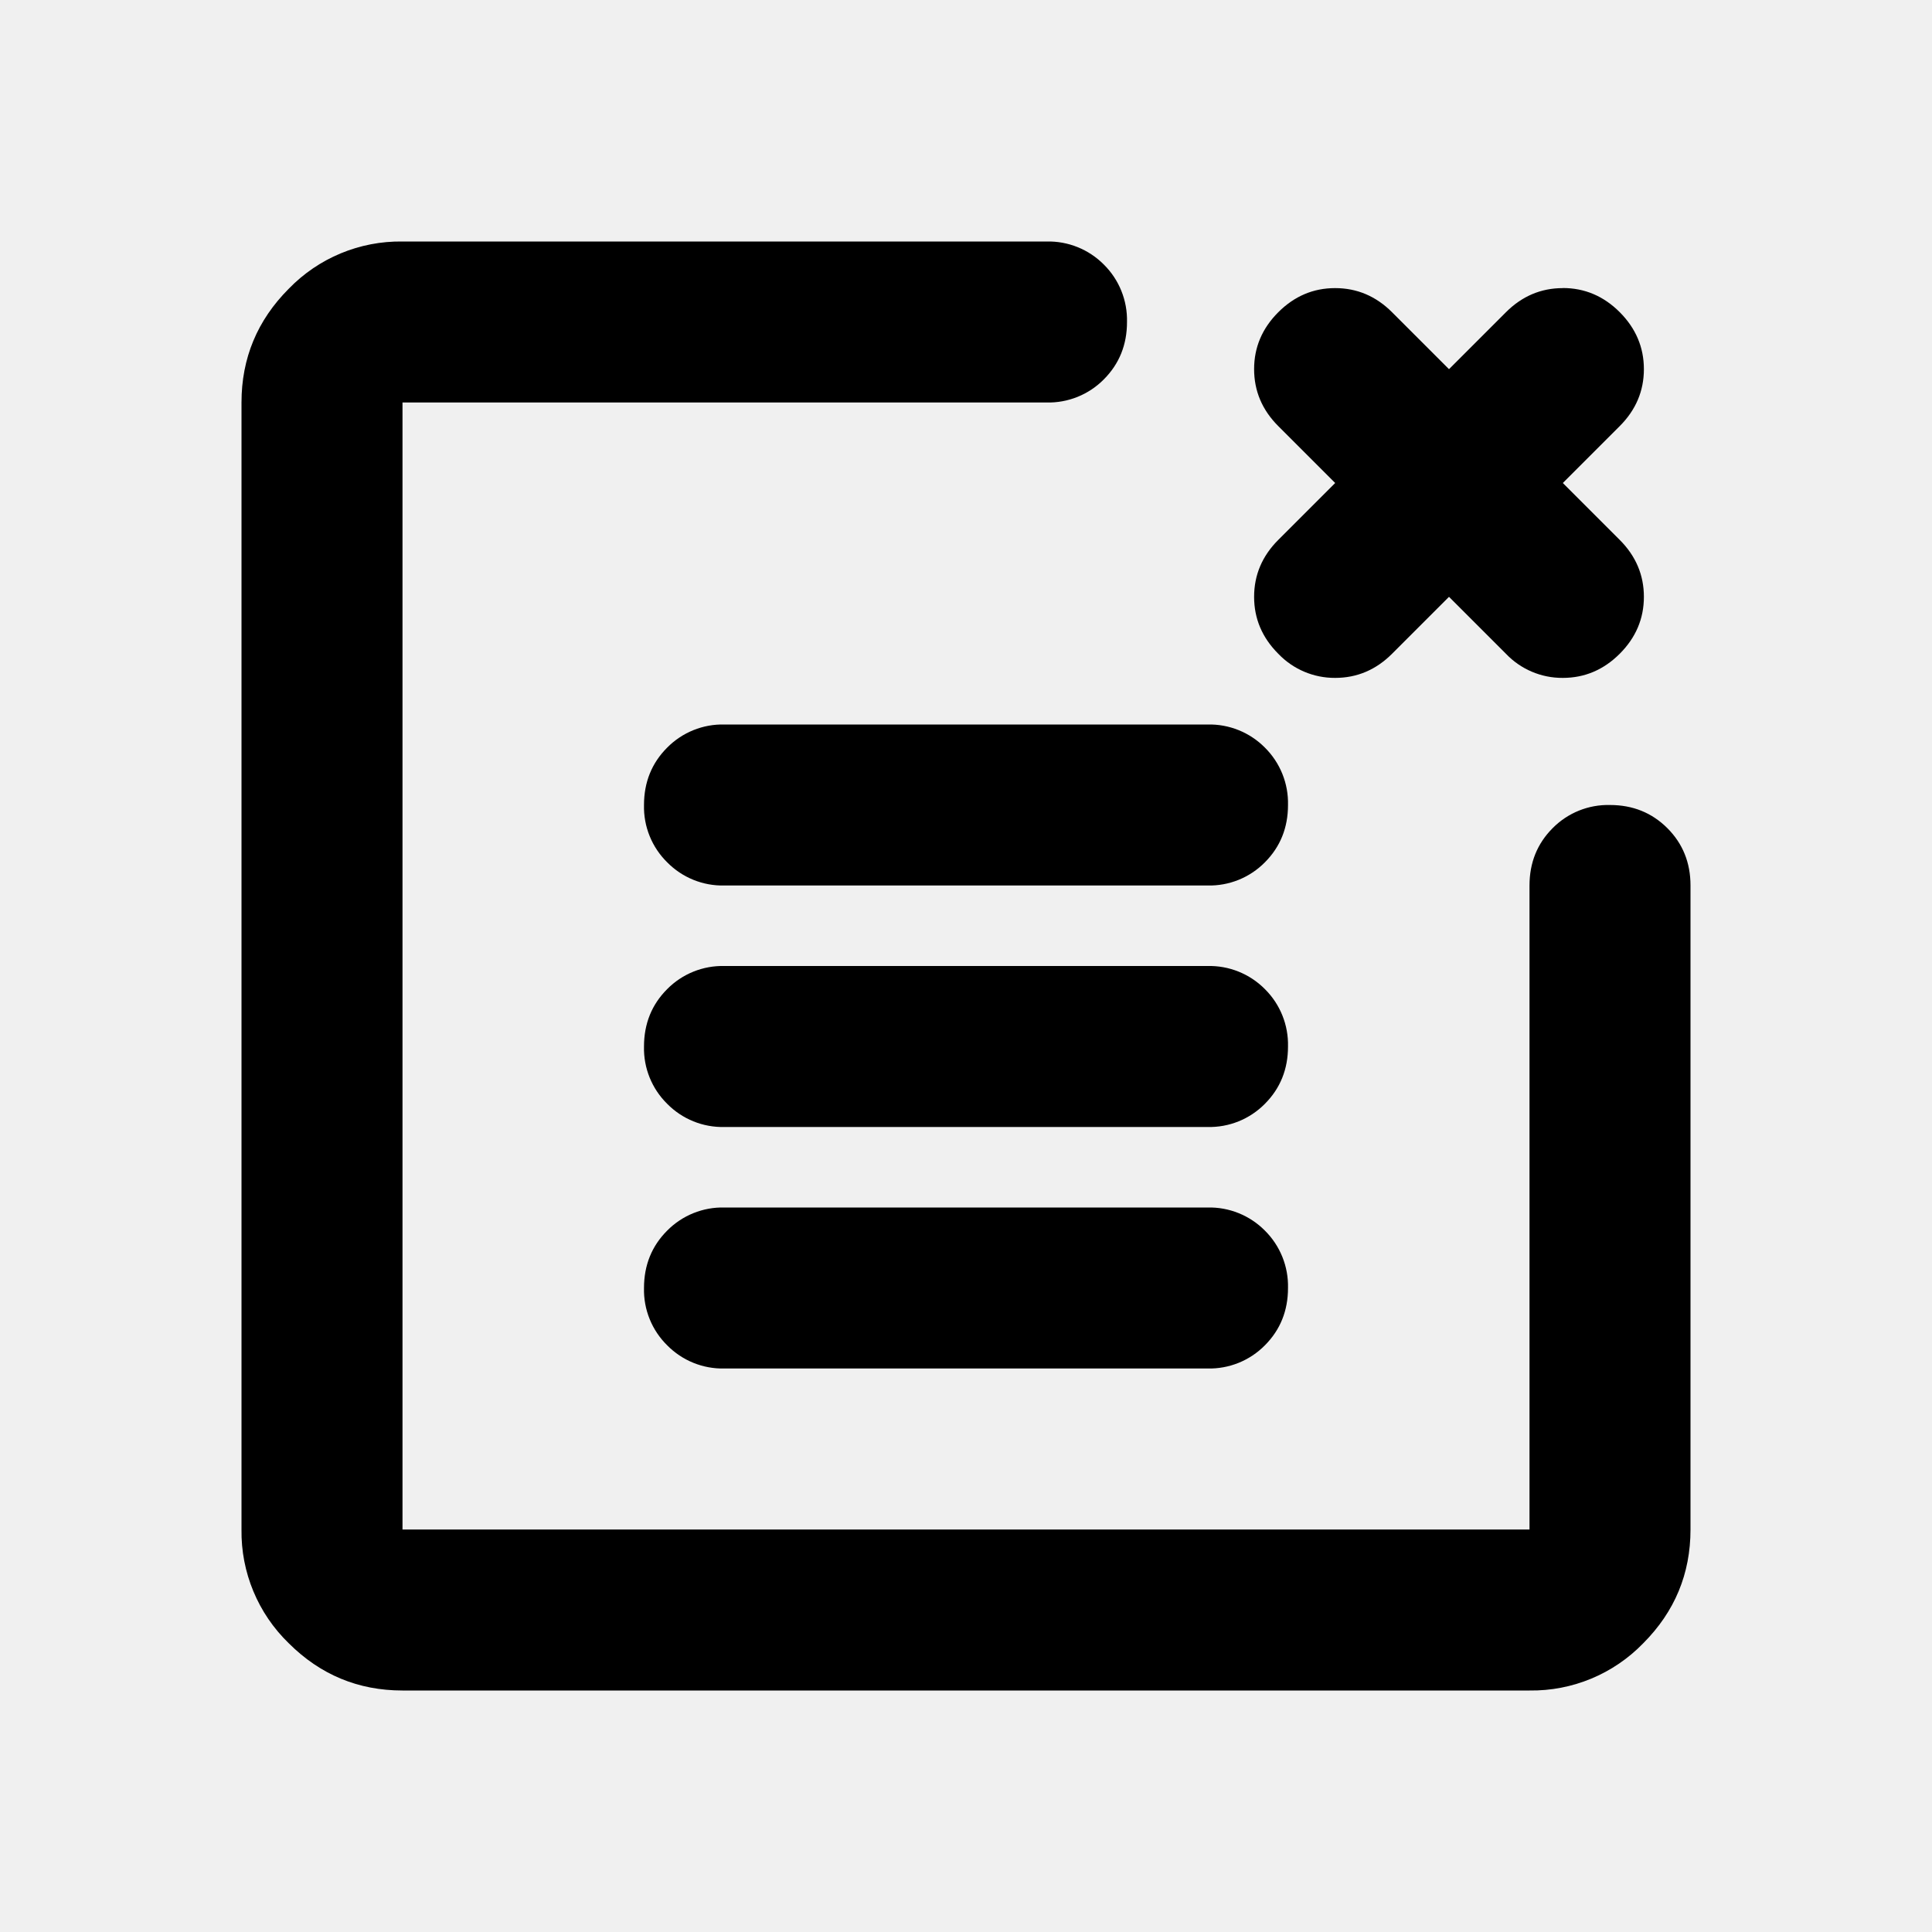
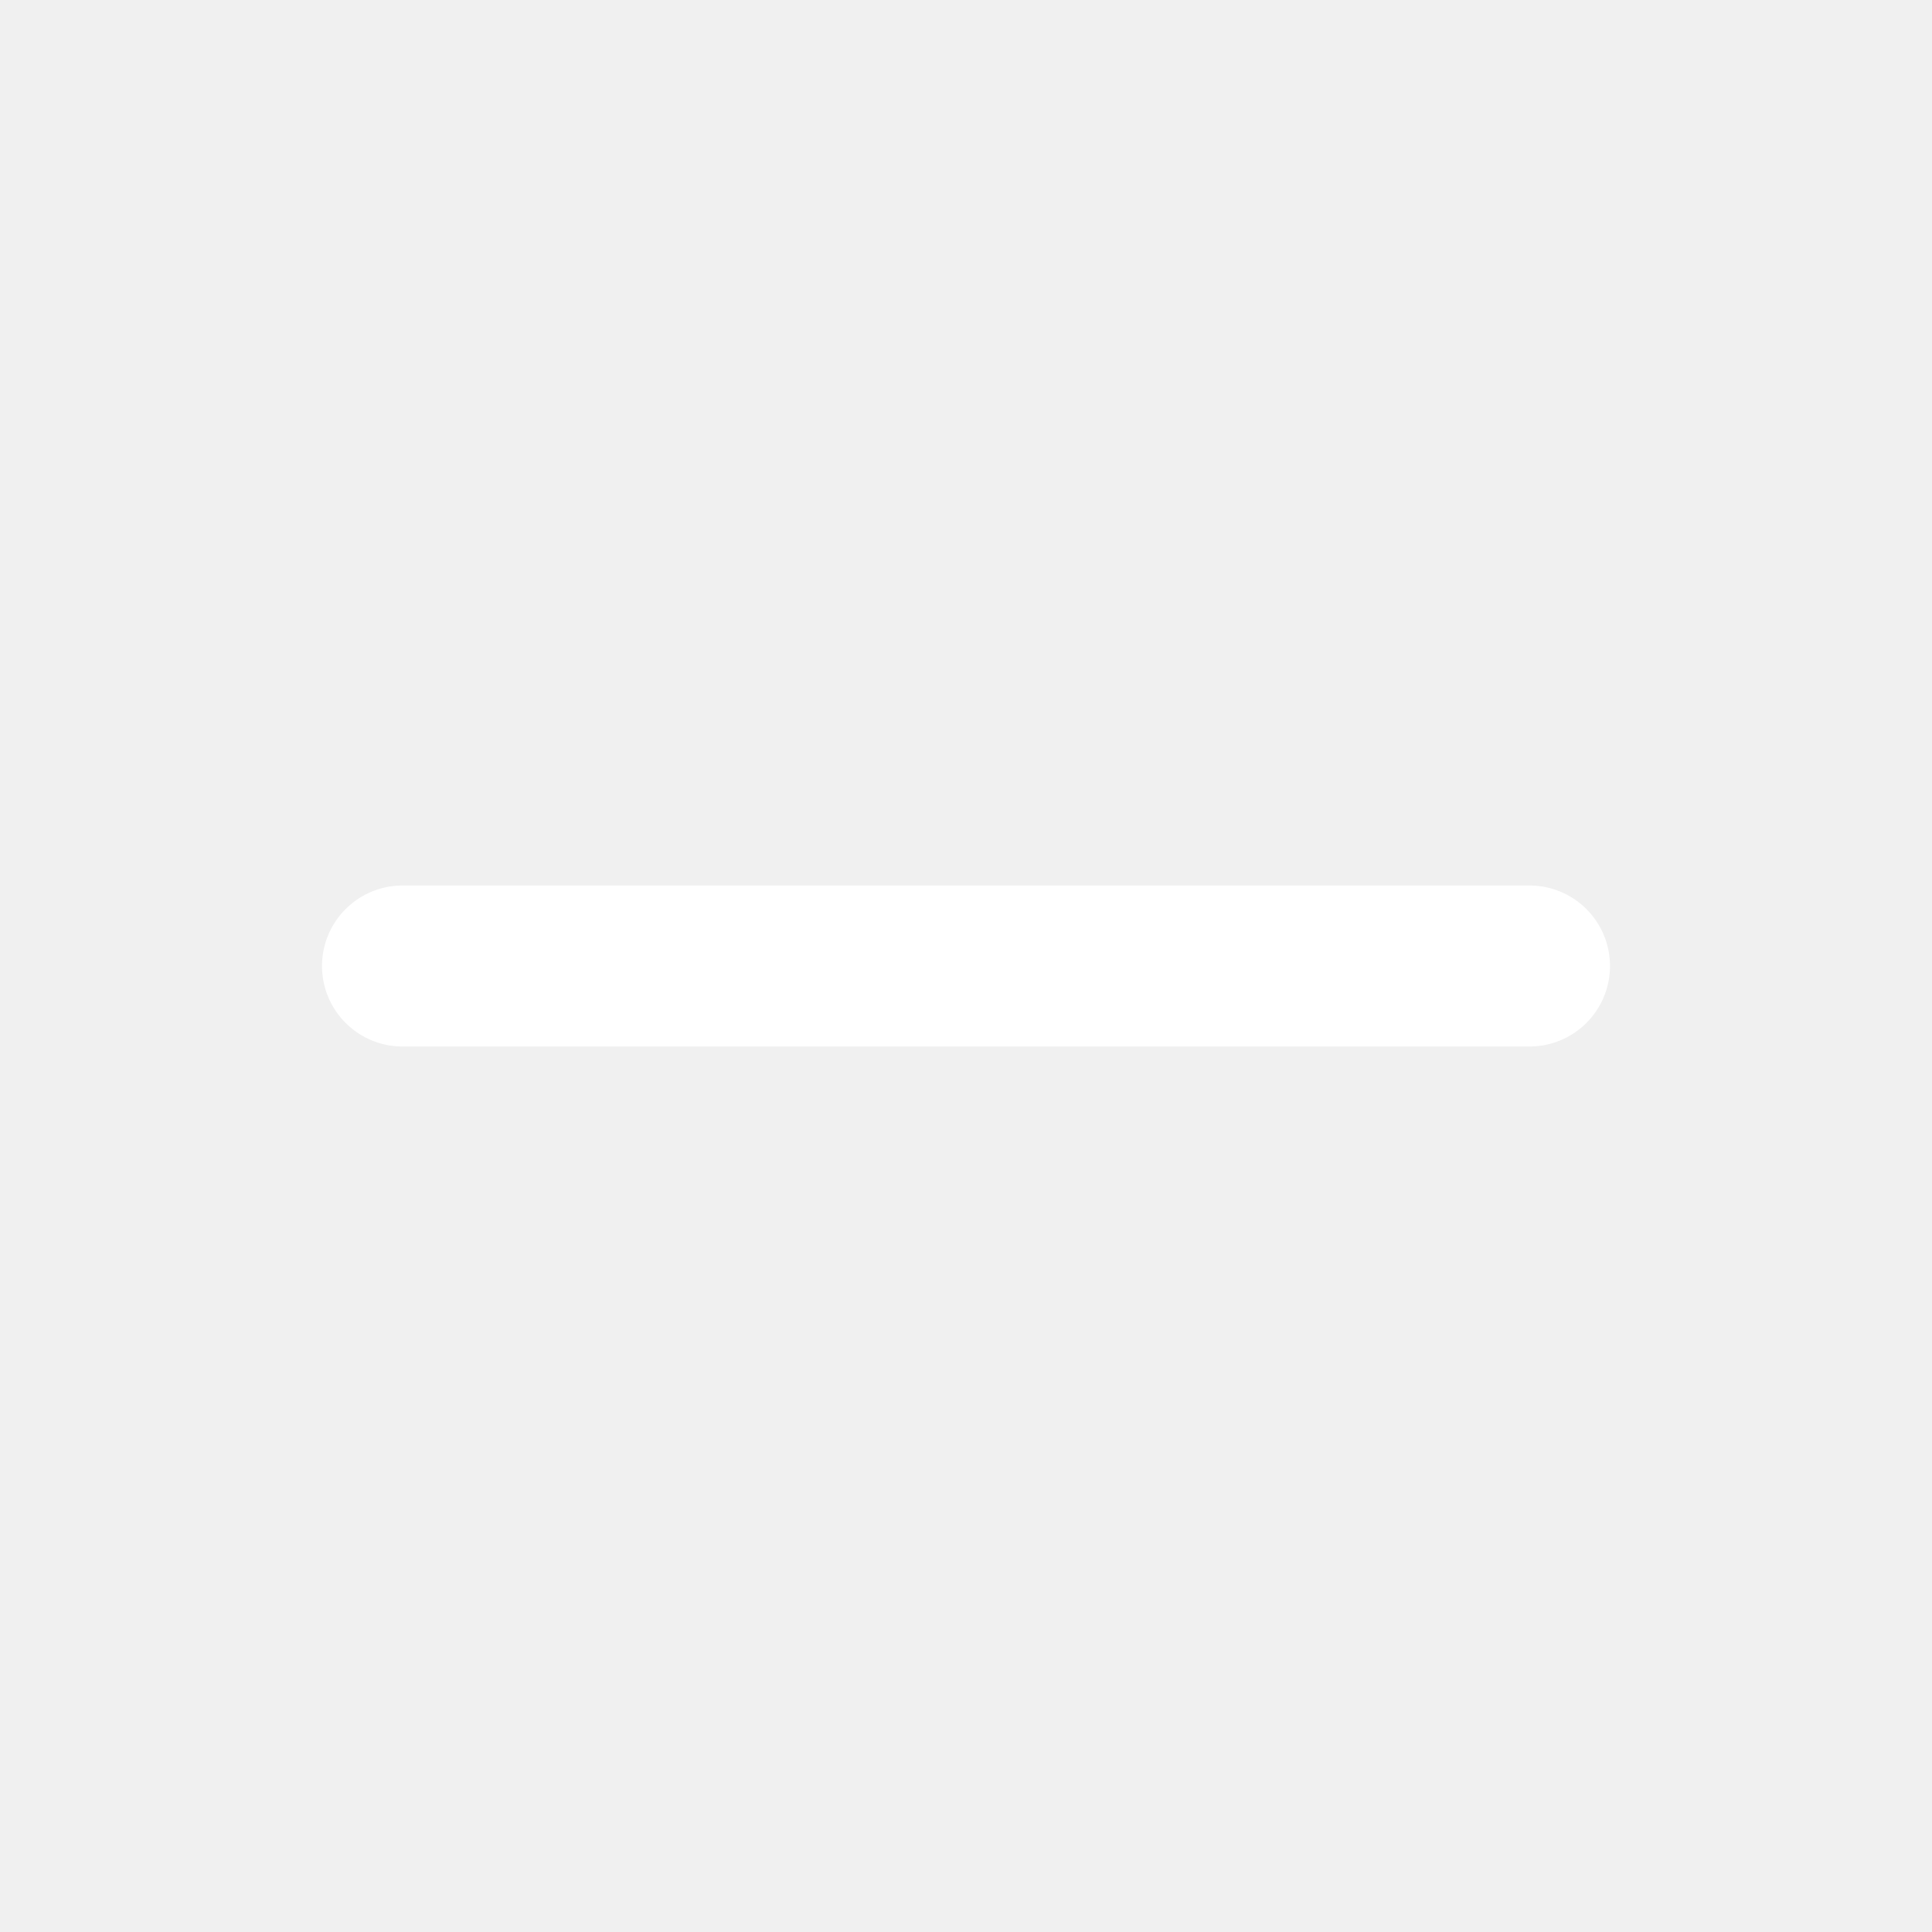
- <svg xmlns="http://www.w3.org/2000/svg" width="24" height="24">
-   <defs>
-     <clipPath id="a">
-       <path d="M10 0a.97.97 0 0 1 .713.287A.97.97 0 0 1 11 1c0 .283-.096.52-.287.712A.968.968 0 0 1 10 2H2v14h14V8c0-.283.096-.521.288-.713A.967.967 0 0 1 17 7c.283 0 .52.096.712.287.192.192.288.43.288.713v8c0 .55-.196 1.021-.587 1.413A1.928 1.928 0 0 1 16 18H2c-.55 0-1.021-.196-1.413-.587A1.928 1.928 0 0 1 0 16V2C0 1.45.196.979.587.587A1.928 1.928 0 0 1 2 0h8Zm2 12a.97.97 0 0 1 .713.287A.97.97 0 0 1 13 13c0 .283-.096.52-.287.712A.968.968 0 0 1 12 14H6a.965.965 0 0 1-.712-.288A.965.965 0 0 1 5 13c0-.283.096-.521.288-.713A.967.967 0 0 1 6 12h6Zm0-3a.97.97 0 0 1 .713.287A.97.97 0 0 1 13 10c0 .283-.096.52-.287.712A.968.968 0 0 1 12 11H6a.965.965 0 0 1-.712-.288A.965.965 0 0 1 5 10c0-.283.096-.521.288-.713A.967.967 0 0 1 6 9h6Zm0-3a.97.97 0 0 1 .713.287A.97.97 0 0 1 13 7c0 .283-.096.52-.287.712A.968.968 0 0 1 12 8H6a.965.965 0 0 1-.712-.288A.965.965 0 0 1 5 7c0-.283.096-.521.288-.713A.967.967 0 0 1 6 6h6ZM16.414.578c.271 0 .507.1.707.3.2.201.3.437.3.708 0 .271-.1.507-.3.707L16.414 3l.707.707c.2.2.3.436.3.707 0 .271-.1.507-.3.707-.2.2-.436.3-.707.3a.965.965 0 0 1-.707-.3L15 4.414l-.707.707c-.2.2-.436.3-.707.3a.968.968 0 0 1-.707-.3c-.2-.2-.3-.436-.3-.707 0-.271.1-.507.3-.707L13.586 3l-.707-.707c-.2-.2-.3-.436-.3-.708 0-.27.1-.506.3-.706.2-.2.435-.3.706-.3.272 0 .508.1.708.3l.707.707.707-.707c.2-.2.436-.3.707-.3Z" />
-     </clipPath>
-   </defs>
-   <g clip-path="url(#a)" transform="translate(3 3)">
-     <path d="M0 0h18v18H0V0z" />
-   </g>
+ <svg xmlns="http://www.w3.org/2000/svg" width="24" height="24" viewBox="0 0 24 24" fill="none">
+   <path d="M5 12H19" stroke="white" stroke-width="2" stroke-linecap="round" stroke-linejoin="round" />
</svg>
